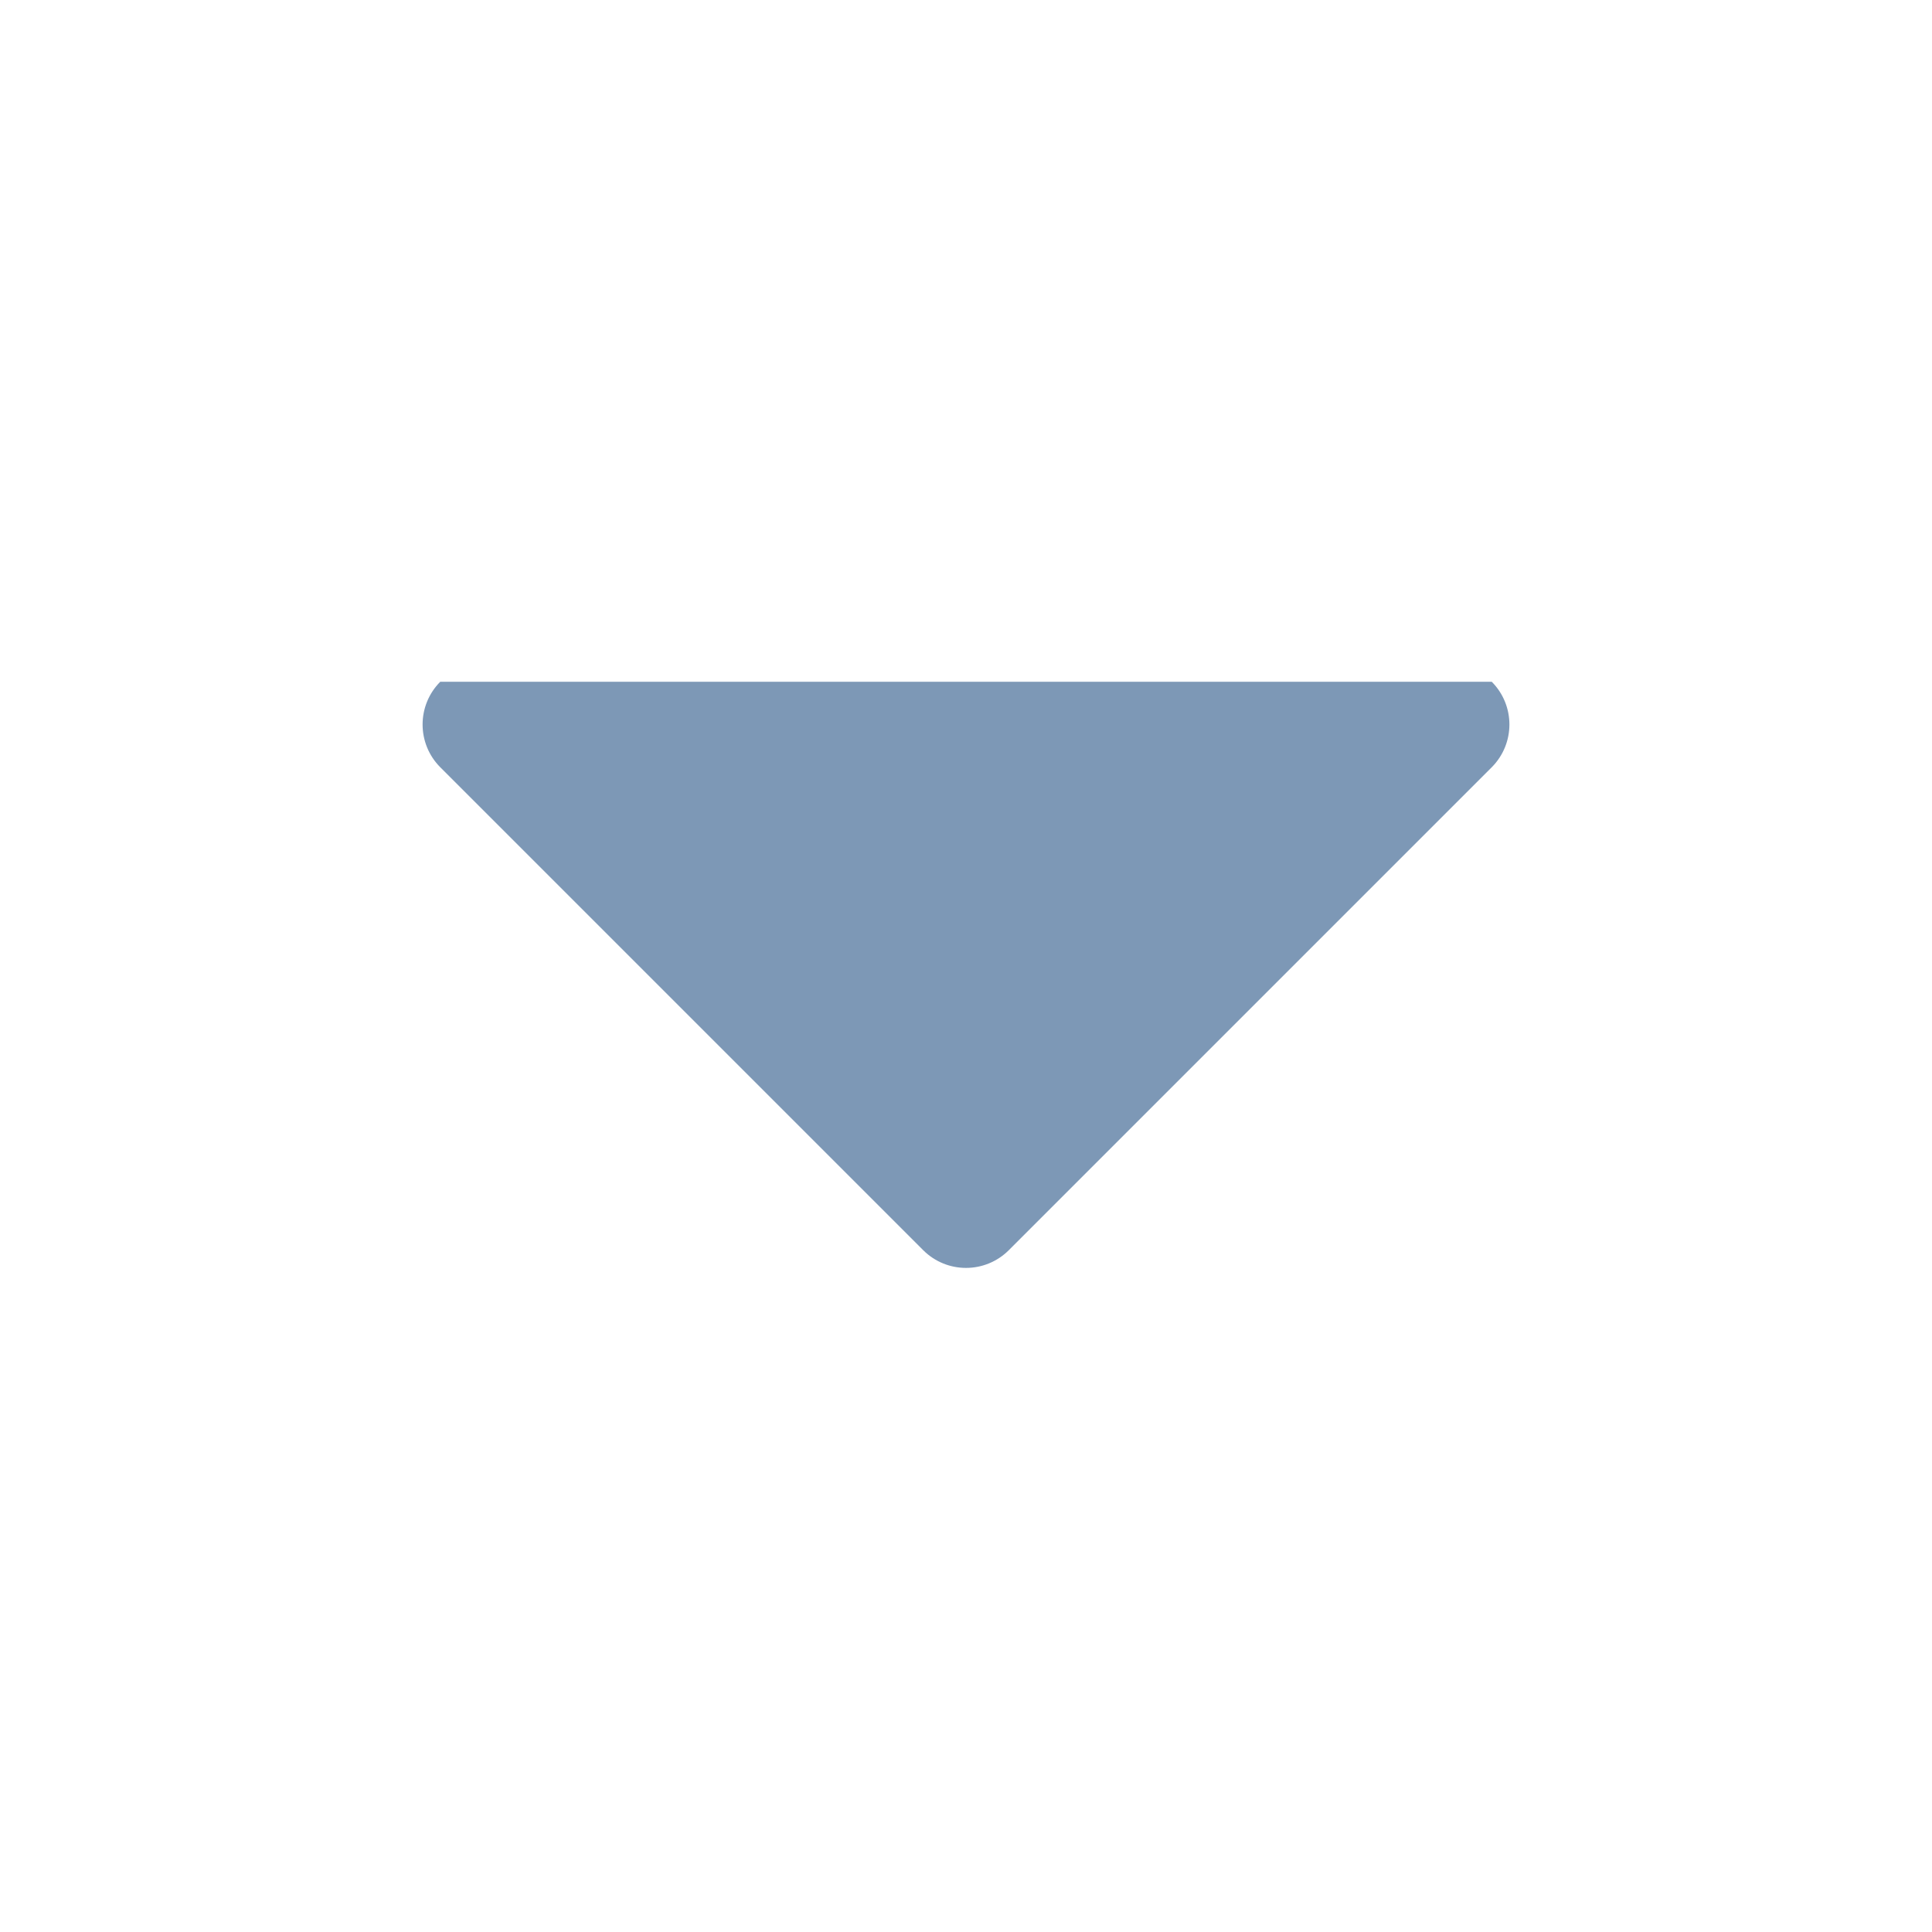
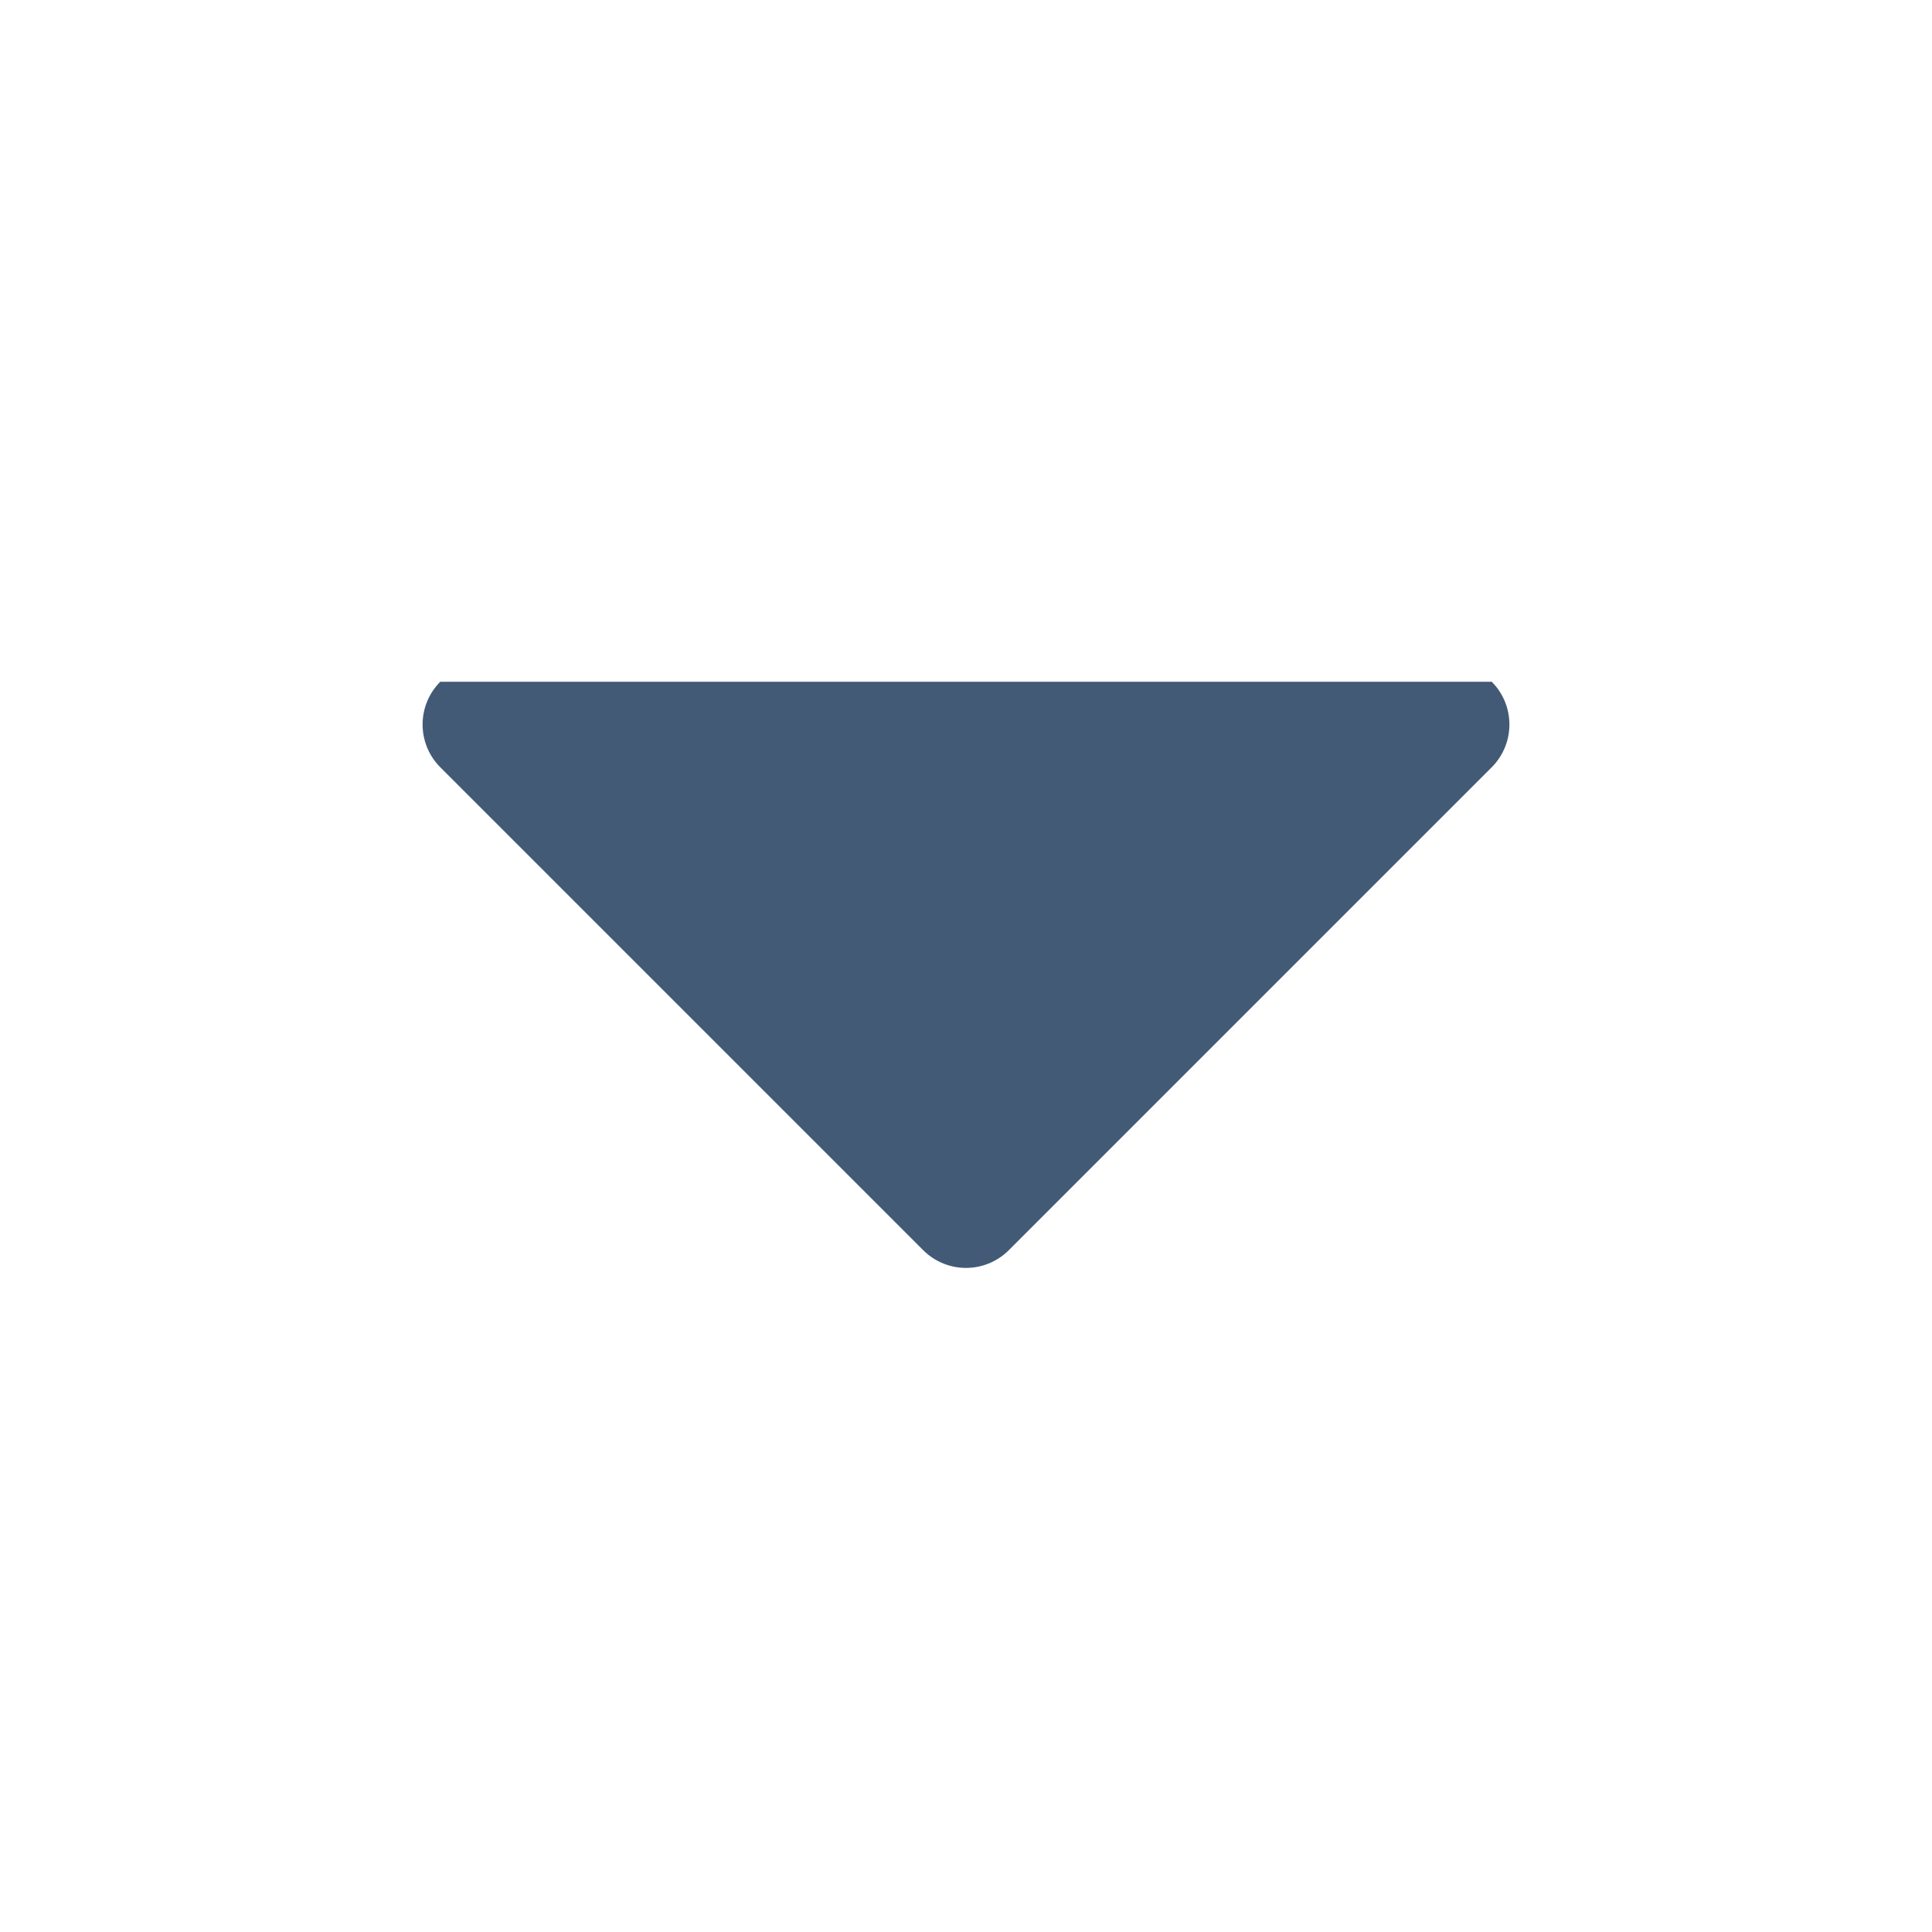
<svg xmlns="http://www.w3.org/2000/svg" width="16" height="16" viewBox="0 0 16 16" fill="none">
-   <path d="M12.354 6.354C12.549 6.158 12.549 5.842 12.354 5.646L3.646 5.646C3.451 5.842 3.451 6.158 3.646 6.354L7.646 10.354C7.842 10.549 8.158 10.549 8.354 10.354L12.354 6.354Z" fill="#7D98B6" />
+   <path d="M12.354 6.354C12.549 6.158 12.549 5.842 12.354 5.646L3.646 5.646C3.451 5.842 3.451 6.158 3.646 6.354L7.646 10.354C7.842 10.549 8.158 10.549 8.354 10.354L12.354 6.354Z" fill="#425A76" />
</svg>
